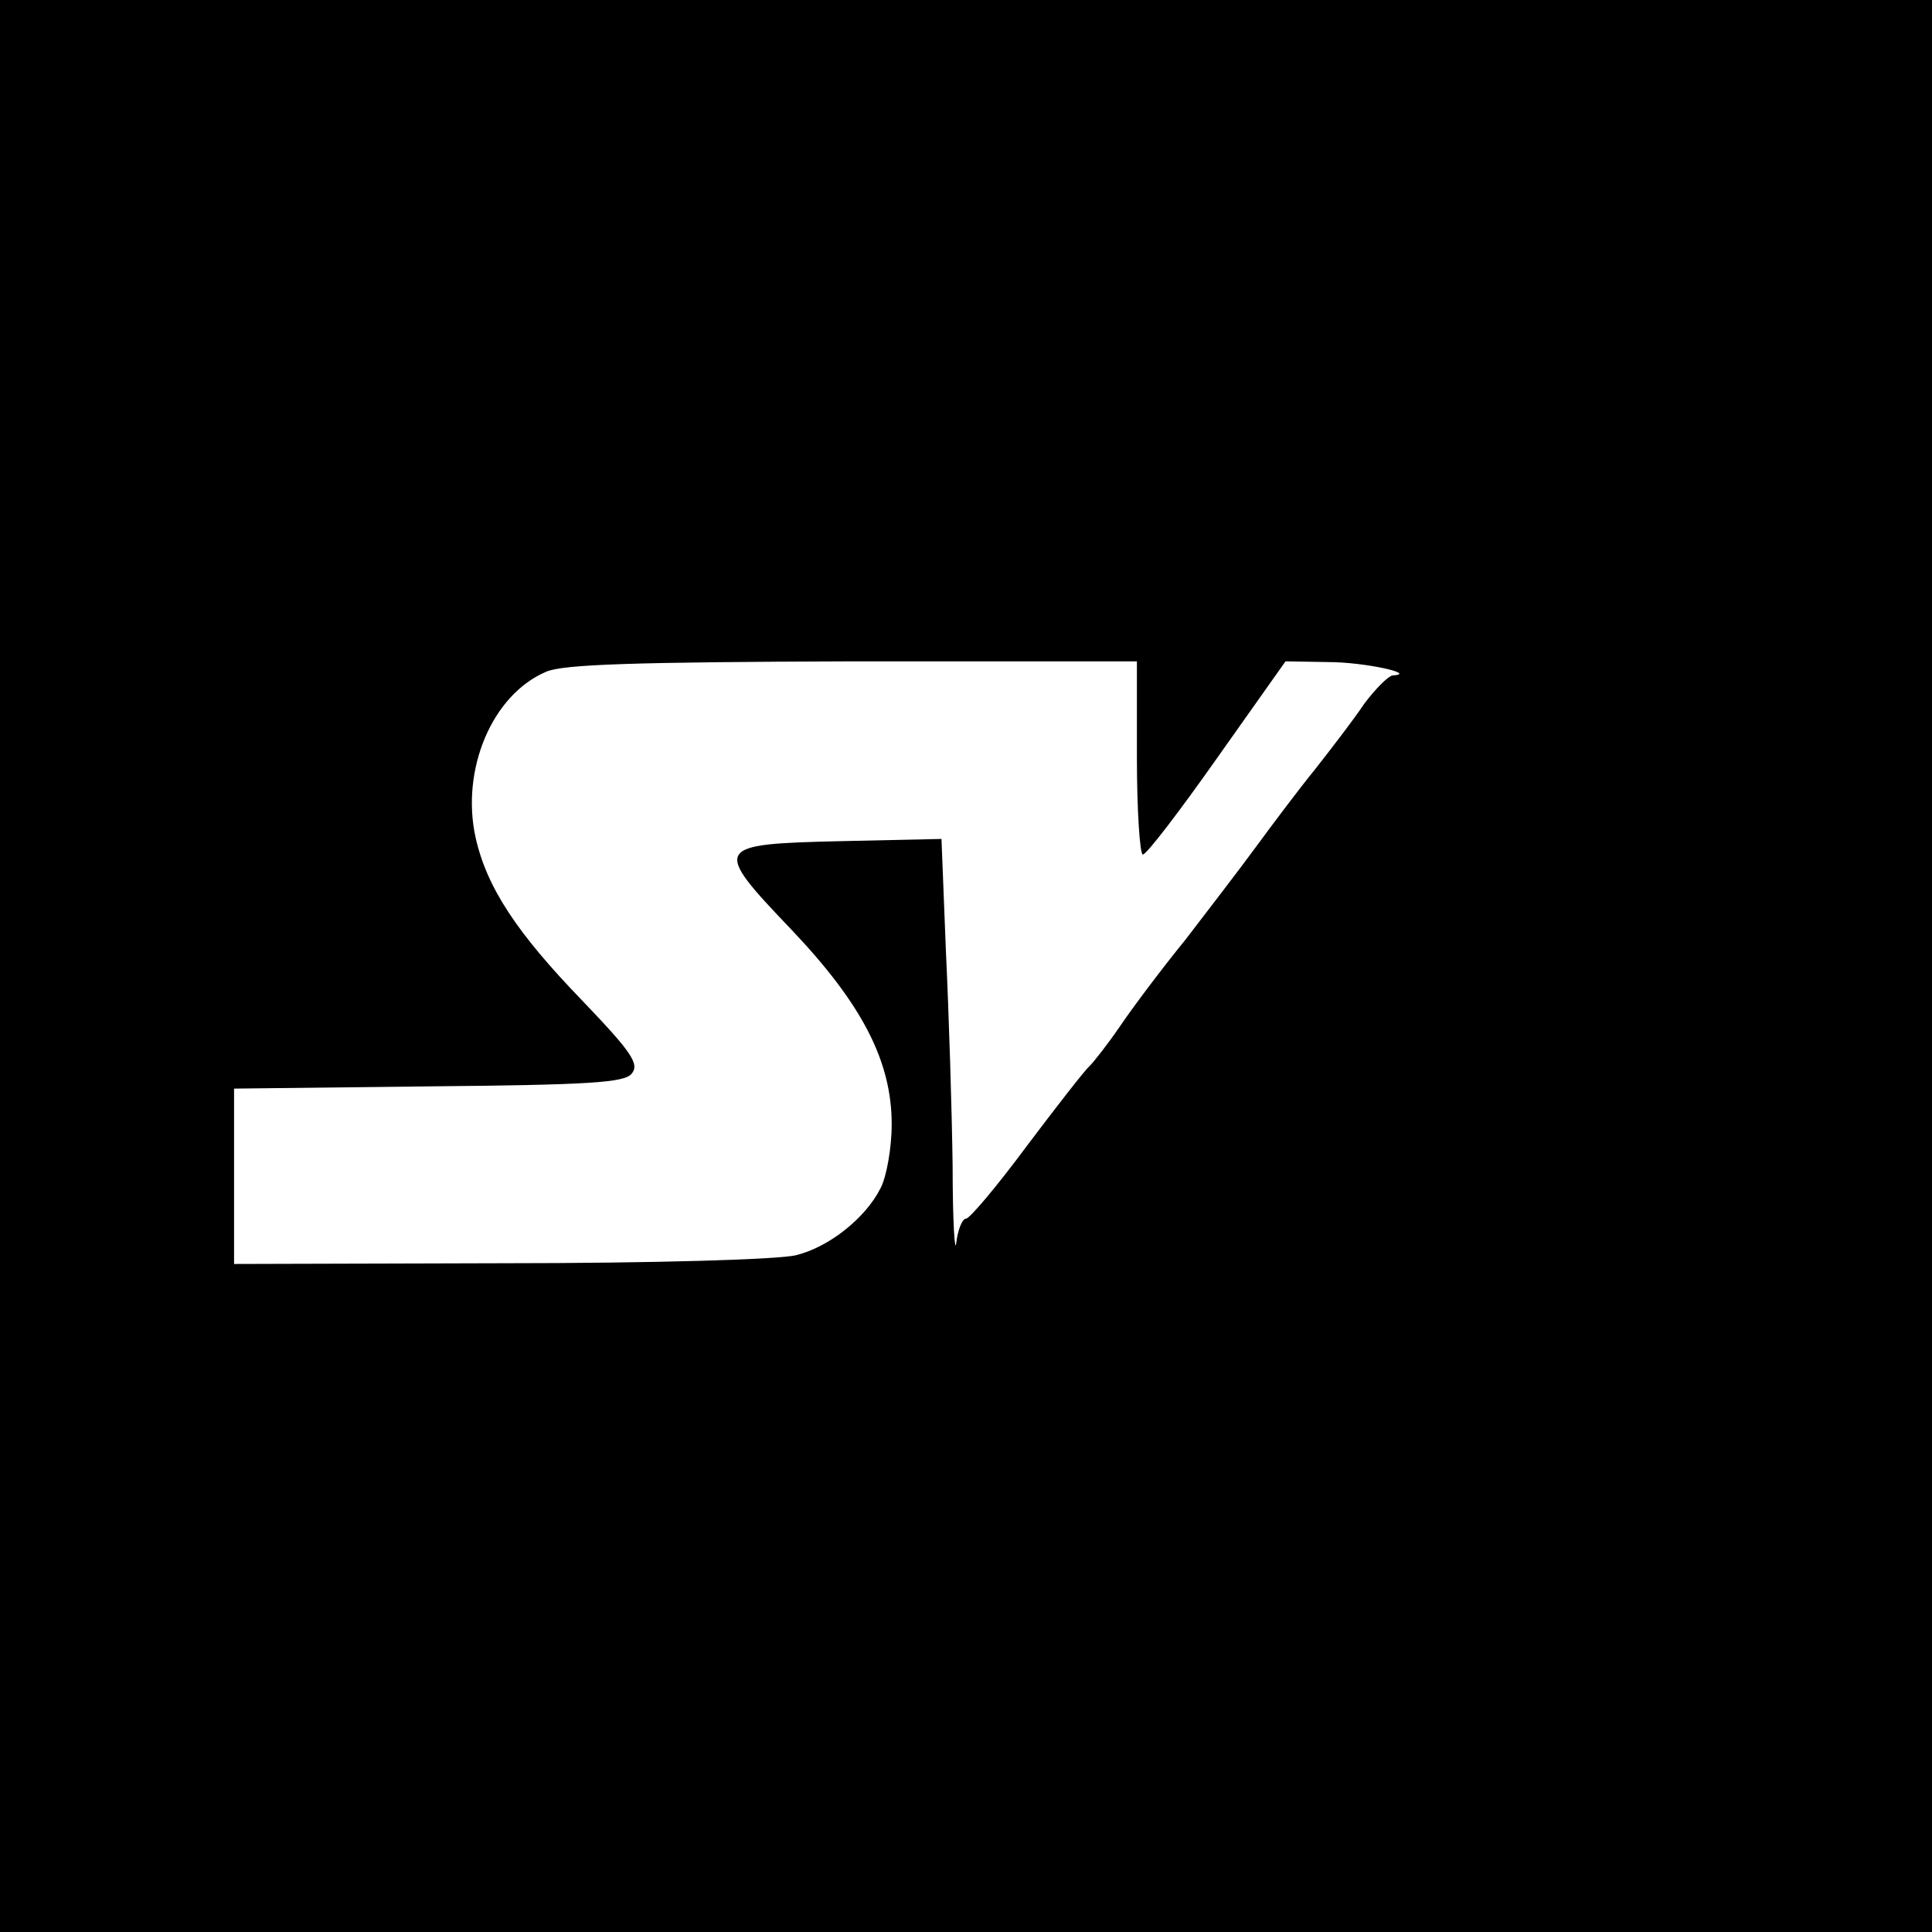
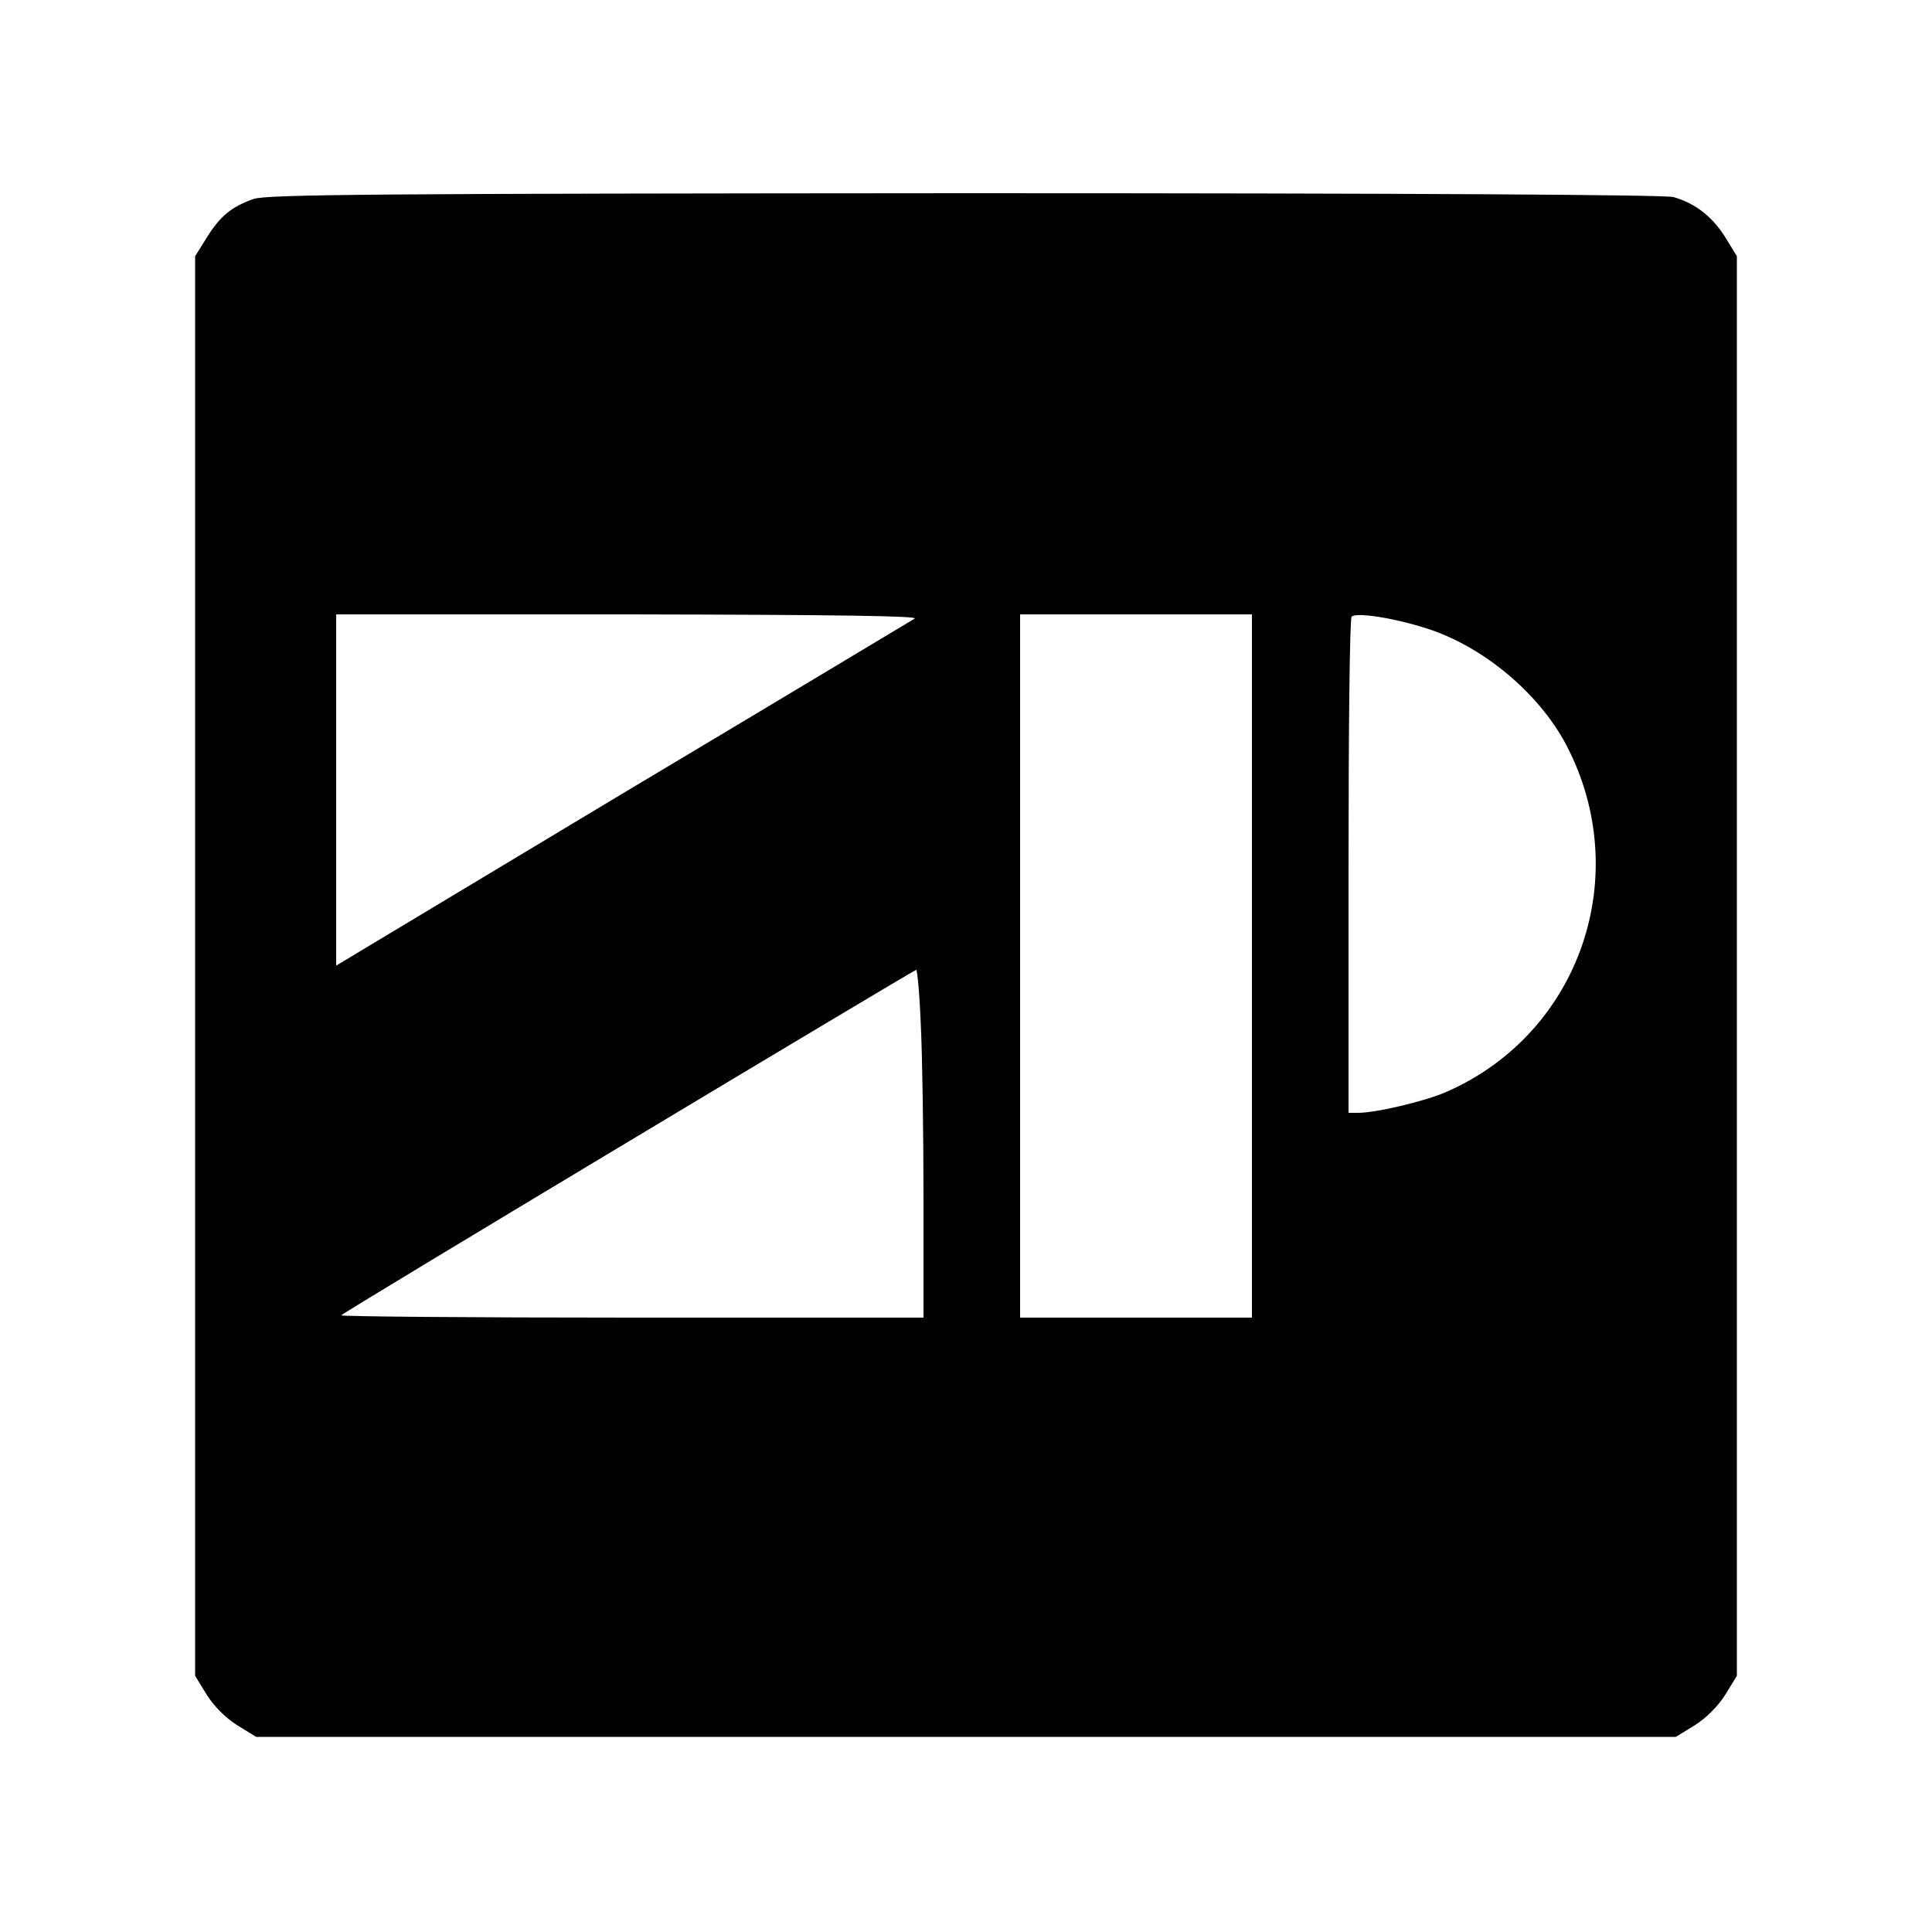
- <svg xmlns="http://www.w3.org/2000/svg" version="1.0" width="260pt" height="260pt" viewBox="0 0 260 260" preserveAspectRatio="xMidYMid meet">
-   <g transform="translate(0,260) scale(0.1,-0.1)" fill="#000000" stroke="none">
-     <path d="M0 1300 l0 -1300 1300 0 1300 0 0 1300 0 1300 -1300 0 -1300 0 0 -1300z m1530 280 c0 -71 4 -130 8 -130 5 0 50 59 100 130 l92 130 58 -1 c48 0 121 -16 86 -18 -6 -1 -23 -18 -38 -38 -14 -21 -44 -60 -66 -88 -22 -27 -58 -75 -80 -105 -22 -30 -65 -86 -95 -125 -31 -38 -70 -90 -87 -115 -17 -25 -36 -49 -42 -55 -6 -5 -44 -54 -84 -107 -40 -54 -77 -98 -82 -98 -5 0 -11 -15 -13 -32 -2 -18 -5 28 -5 103 -1 75 -5 204 -9 288 l-6 152 -136 -3 c-171 -4 -173 -7 -66 -119 95 -100 135 -177 135 -262 0 -32 -7 -71 -15 -86 -20 -40 -69 -79 -113 -90 -21 -6 -191 -11 -397 -11 l-360 -1 0 118 0 118 261 3 c218 2 264 5 274 17 11 13 0 29 -66 98 -89 92 -129 153 -144 220 -20 91 22 192 95 223 23 10 117 13 413 14 l382 0 0 -130z" />
+ <svg xmlns="http://www.w3.org/2000/svg" version="1.0" width="500pt" height="500pt" viewBox="0 0 500 500" preserveAspectRatio="xMidYMid meet">
+   <g transform="translate(0,500) scale(0.1,-0.1)" fill="#000000" stroke="none">
+     <path d="M656 4485 c-57 -20 -87 -45 -121 -100 l-30 -48 0 -1837 0 -1837 30 -49 c19 -30 49 -60 79 -79 l49 -30 1837 0 1837 0 49 30 c30 19 60 49 79 79 l30 49 0 1837 0 1837 -30 49 c-34 54 -78 88 -134 104 -23 6 -660 10 -1836 10 -1519 -1 -1806 -3 -1839 -15z m1711 -1086 c-10 -6 -351 -211 -758 -454 l-739 -444 0 454 0 455 758 0 c540 -1 752 -4 739 -11z m873 -899 l0 -910 -300 0 -300 0 0 910 0 910 300 0 300 0 0 -910z m451 874 c146 -46 291 -167 362 -301 177 -337 37 -746 -308 -898 -53 -24 -183 -55 -230 -55 l-25 0 0 638 c0 351 3 642 8 646 11 12 109 -3 193 -30z m-1308 -1026 c4 -79 7 -281 7 -450 l0 -308 -757 0 c-416 0 -754 3 -750 6 9 10 1481 893 1488 894 3 0 9 -64 12 -142z" />
  </g>
</svg>
